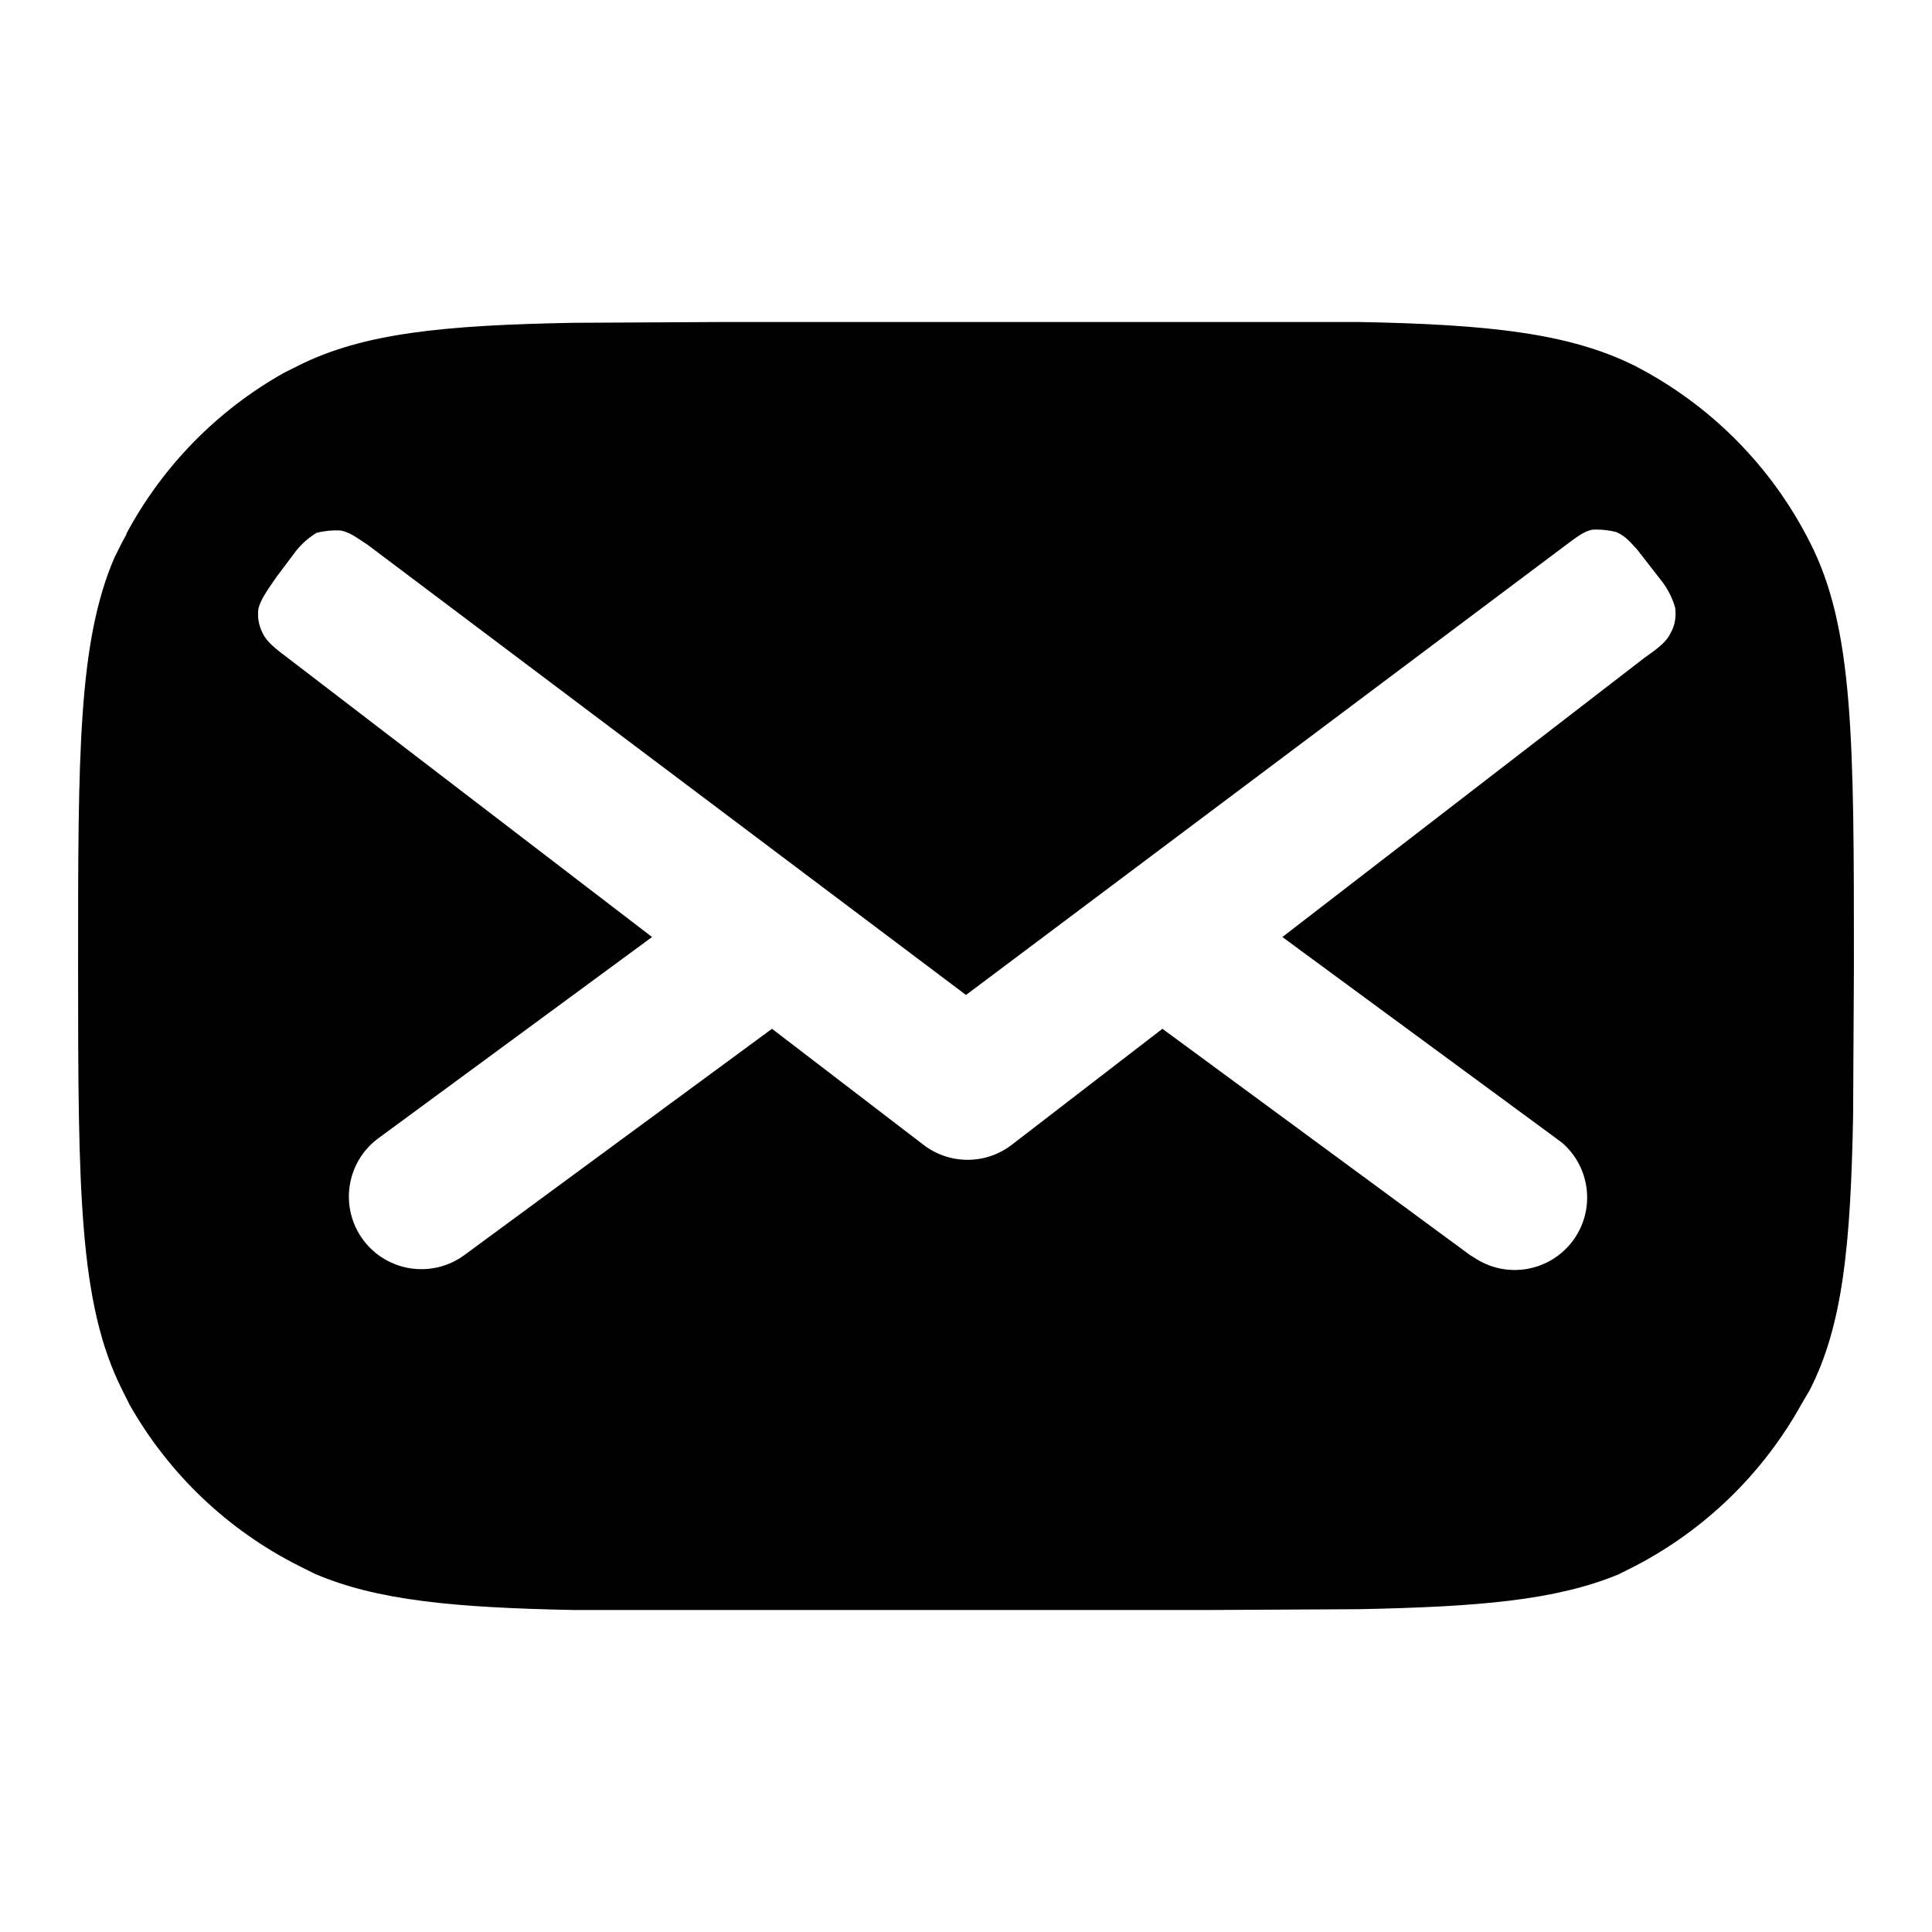
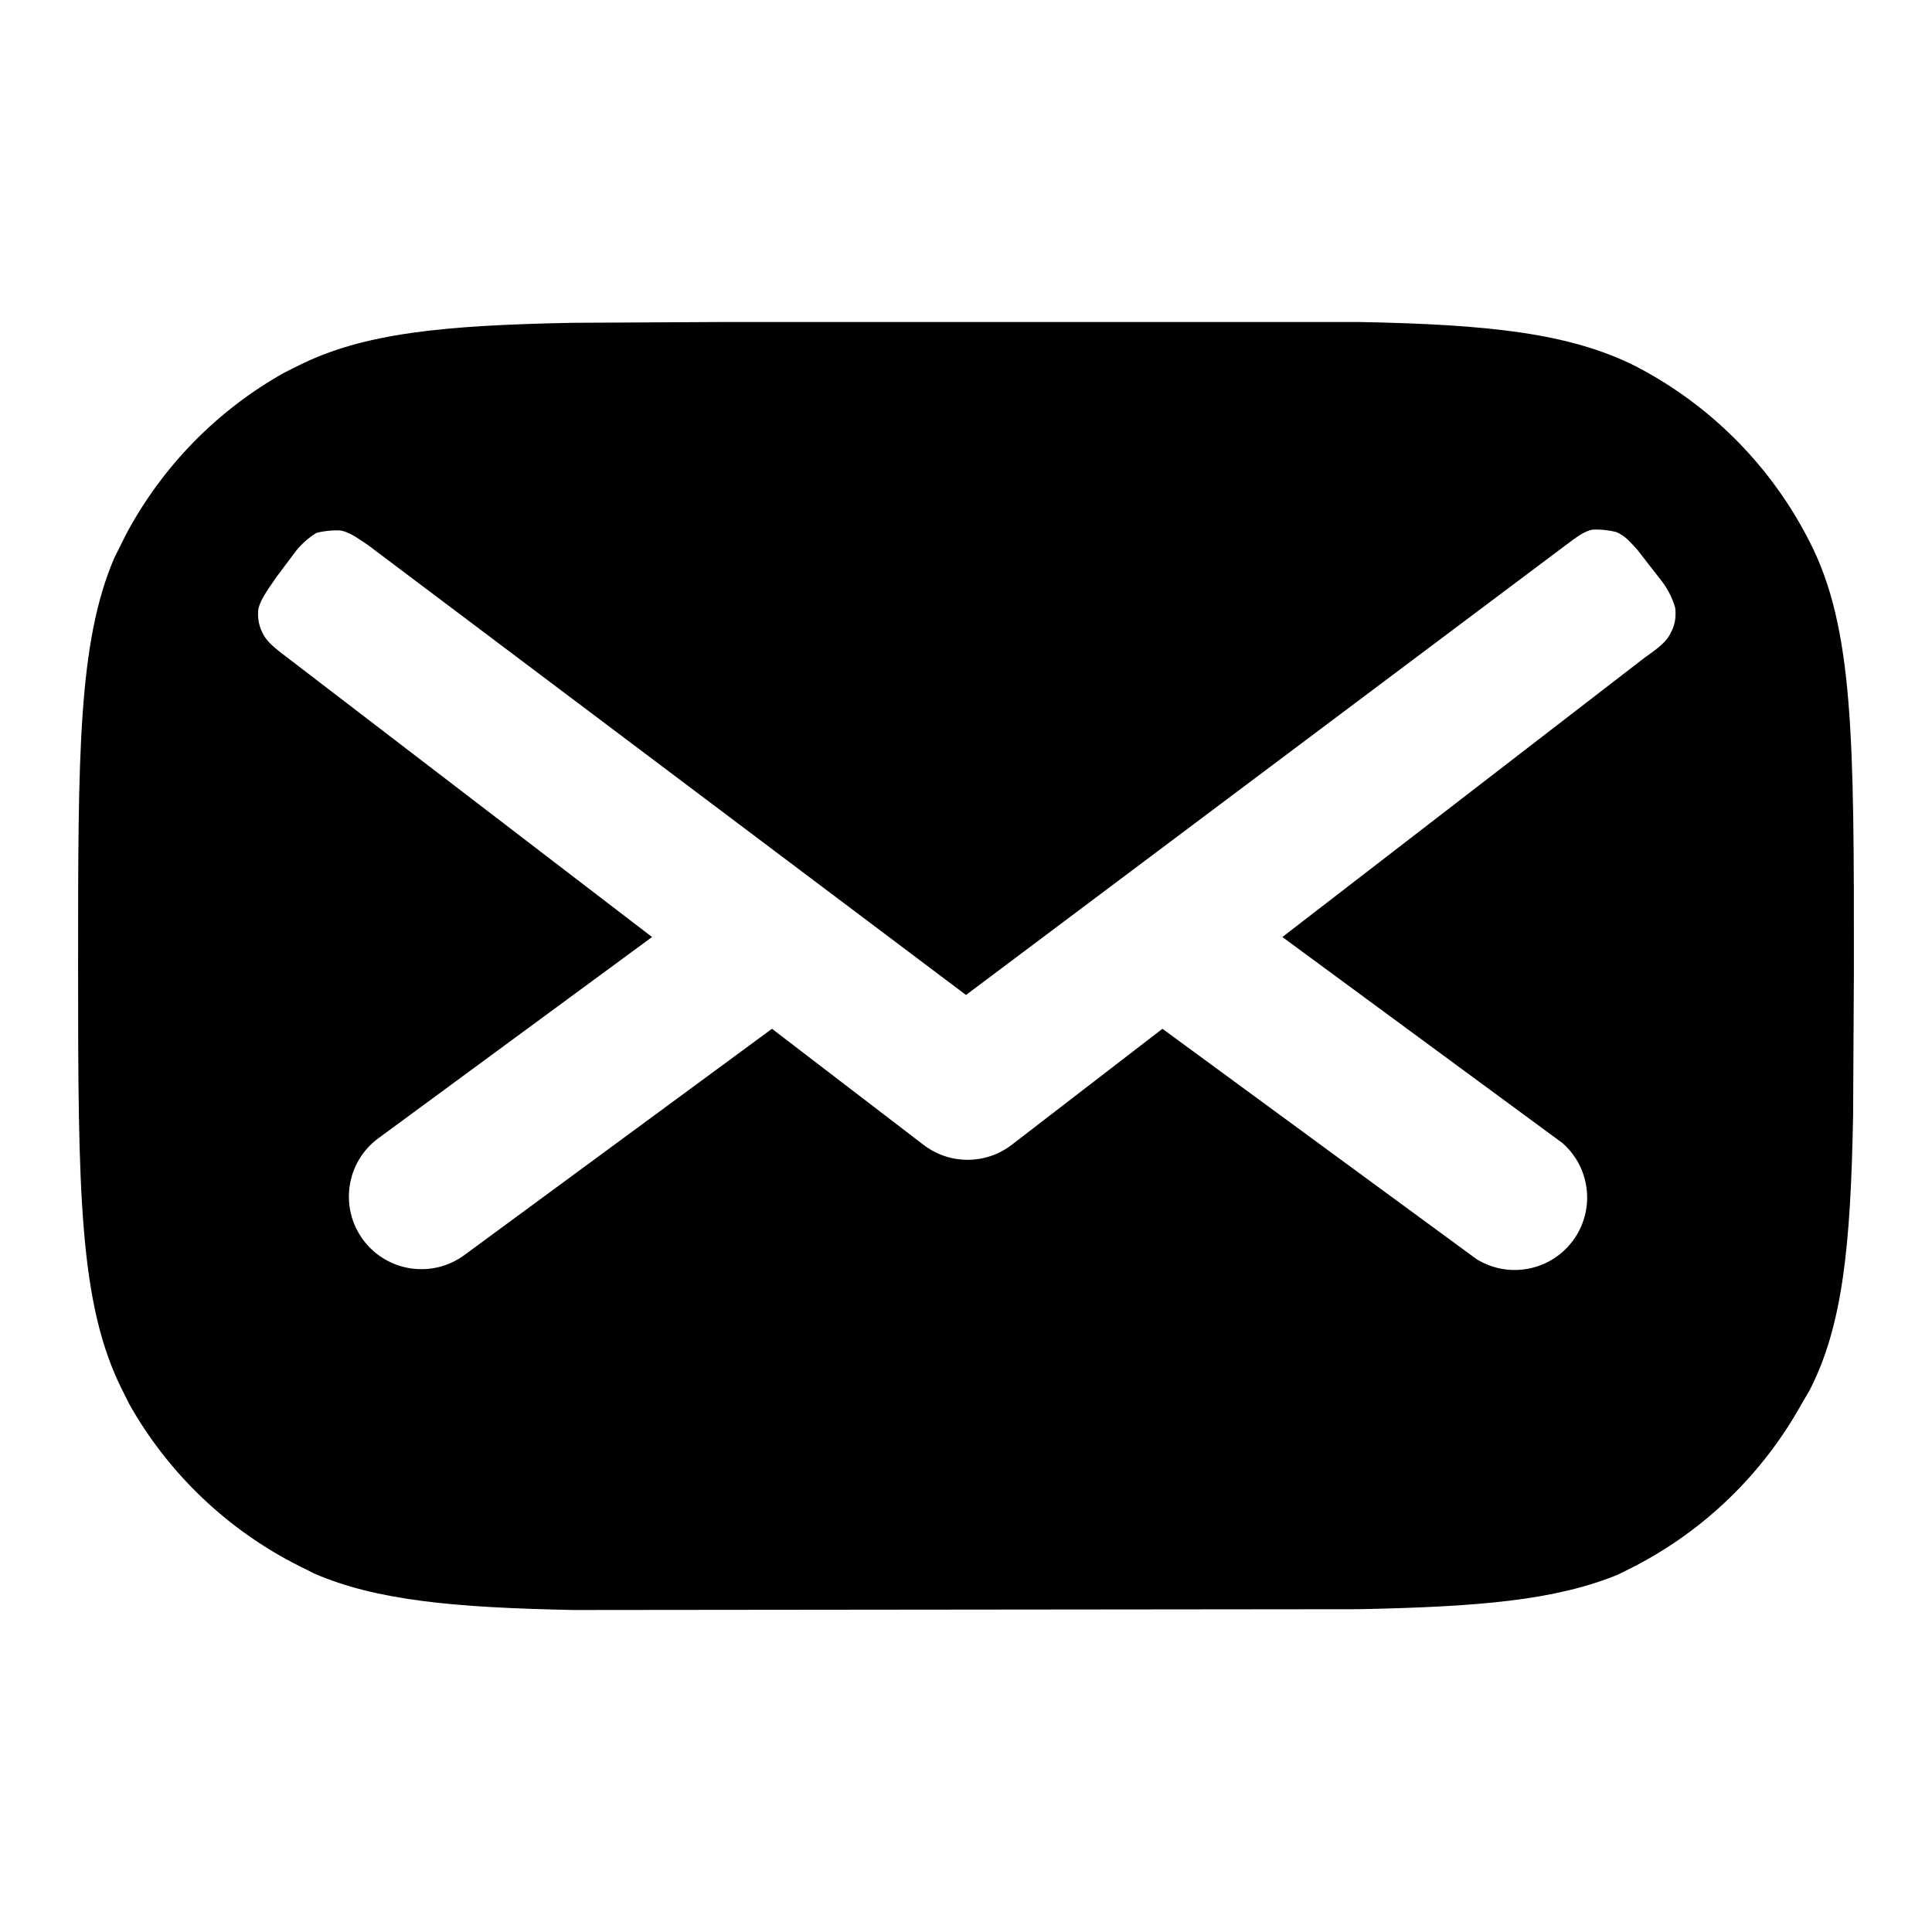
<svg xmlns="http://www.w3.org/2000/svg" viewBox="0 0 24 24" width="24" height="24">
-   <path fill-rule="evenodd" d="M16.88 4c1.62.03 2.61.14 3.42.54a5 5 0 0 1 2.18 2.19c.55 1.07.55 2.47.55 5.27l-.01 1.85c-.03 1.63-.13 2.62-.54 3.42l-.1.17a5 5 0 0 1-2.08 2.02l-.2.1c-.78.32-1.73.4-3.22.43l-1.85.01H7.12c-1.49-.03-2.44-.12-3.21-.45l-.2-.1a5 5 0 0 1-2.1-2l-.09-.18C.98 16.2.97 14.8.97 12c0-2.63 0-4.02.45-5.07l.1-.2.05-.09v-.01a5 5 0 0 1 1.96-2l.18-.09c.8-.4 1.79-.5 3.41-.53L8.98 4zM4.57 6.77c-.15-.1-.23-.16-.34-.18a1 1 0 0 0-.3.03 1 1 0 0 0-.25.22l-.24.32c-.14.2-.2.29-.23.4q-.02.16.05.3c.05.11.15.19.35.34l4.49 3.44-3.4 2.5a.9.9 0 1 0 1.07 1.45l3.82-2.81 1.88 1.44a.9.9 0 0 0 1.1 0l1.87-1.44 3.82 2.81.08.05a.9.9 0 0 0 1.07-1.44l-.08-.06-3.4-2.5 4.5-3.47c.2-.14.28-.21.33-.32q.07-.13.05-.3a1 1 0 0 0-.19-.36l-.28-.36c-.1-.11-.15-.17-.26-.22a1 1 0 0 0-.3-.03c-.1.02-.18.08-.34.2L12 12.36z" clip-rule="evenodd" />
+   <path fill-rule="evenodd" d="M16.88 4C18.5 4.03 19.49 4.14 20.3 4.54A5 5 0 0 1 22.48 6.73C23.03 7.8 23.03 9.2 23.03 12L23.02 13.85C22.99 15.48 22.89 16.47 22.48 17.27L22.38 17.44A5 5 0 0 1 20.3 19.46L20.1 19.56C19.32 19.88 18.37 19.96 16.88 19.99L7.12 20C5.63 19.97 4.68 19.88 3.91 19.55L3.71 19.45A5 5 0 0 1 1.61 17.45L1.52 17.27C.98 16.2 .97 14.8 .97 12C.97 9.37 .97 7.98 1.42 6.93L1.57 6.63A5 5 0 0 1 3.53 4.63L3.71 4.54C4.51 4.14 5.5 4.04 7.12 4.01L8.98 4ZM4.57 6.77C4.42 6.67 4.34 6.61 4.23 6.59A1 1 0 0 0 3.93 6.62A1 1 0 0 0 3.68 6.84L3.44 7.16C3.3 7.36 3.24 7.45 3.21 7.56Q3.19 7.72 3.26 7.86C3.31 7.97 3.41 8.05 3.61 8.2L8.1 11.64L4.7 14.14A.9 .9 0 1 0 5.77 15.59L9.59 12.78L11.47 14.22A.9 .9 0 0 0 12.57 14.22L14.44 12.78L18.34 15.64A.9 .9 0 0 0 19.41 14.2L15.93 11.64L20.43 8.17C20.63 8.03 20.71 7.96 20.76 7.85Q20.83 7.72 20.81 7.55A1 1 0 0 0 20.62 7.19L20.34 6.83C20.24 6.72 20.19 6.66 20.08 6.61A1 1 0 0 0 19.78 6.58C19.68 6.6 19.6 6.66 19.44 6.78L12 12.36Z" clip-rule="evenodd" />
</svg>
